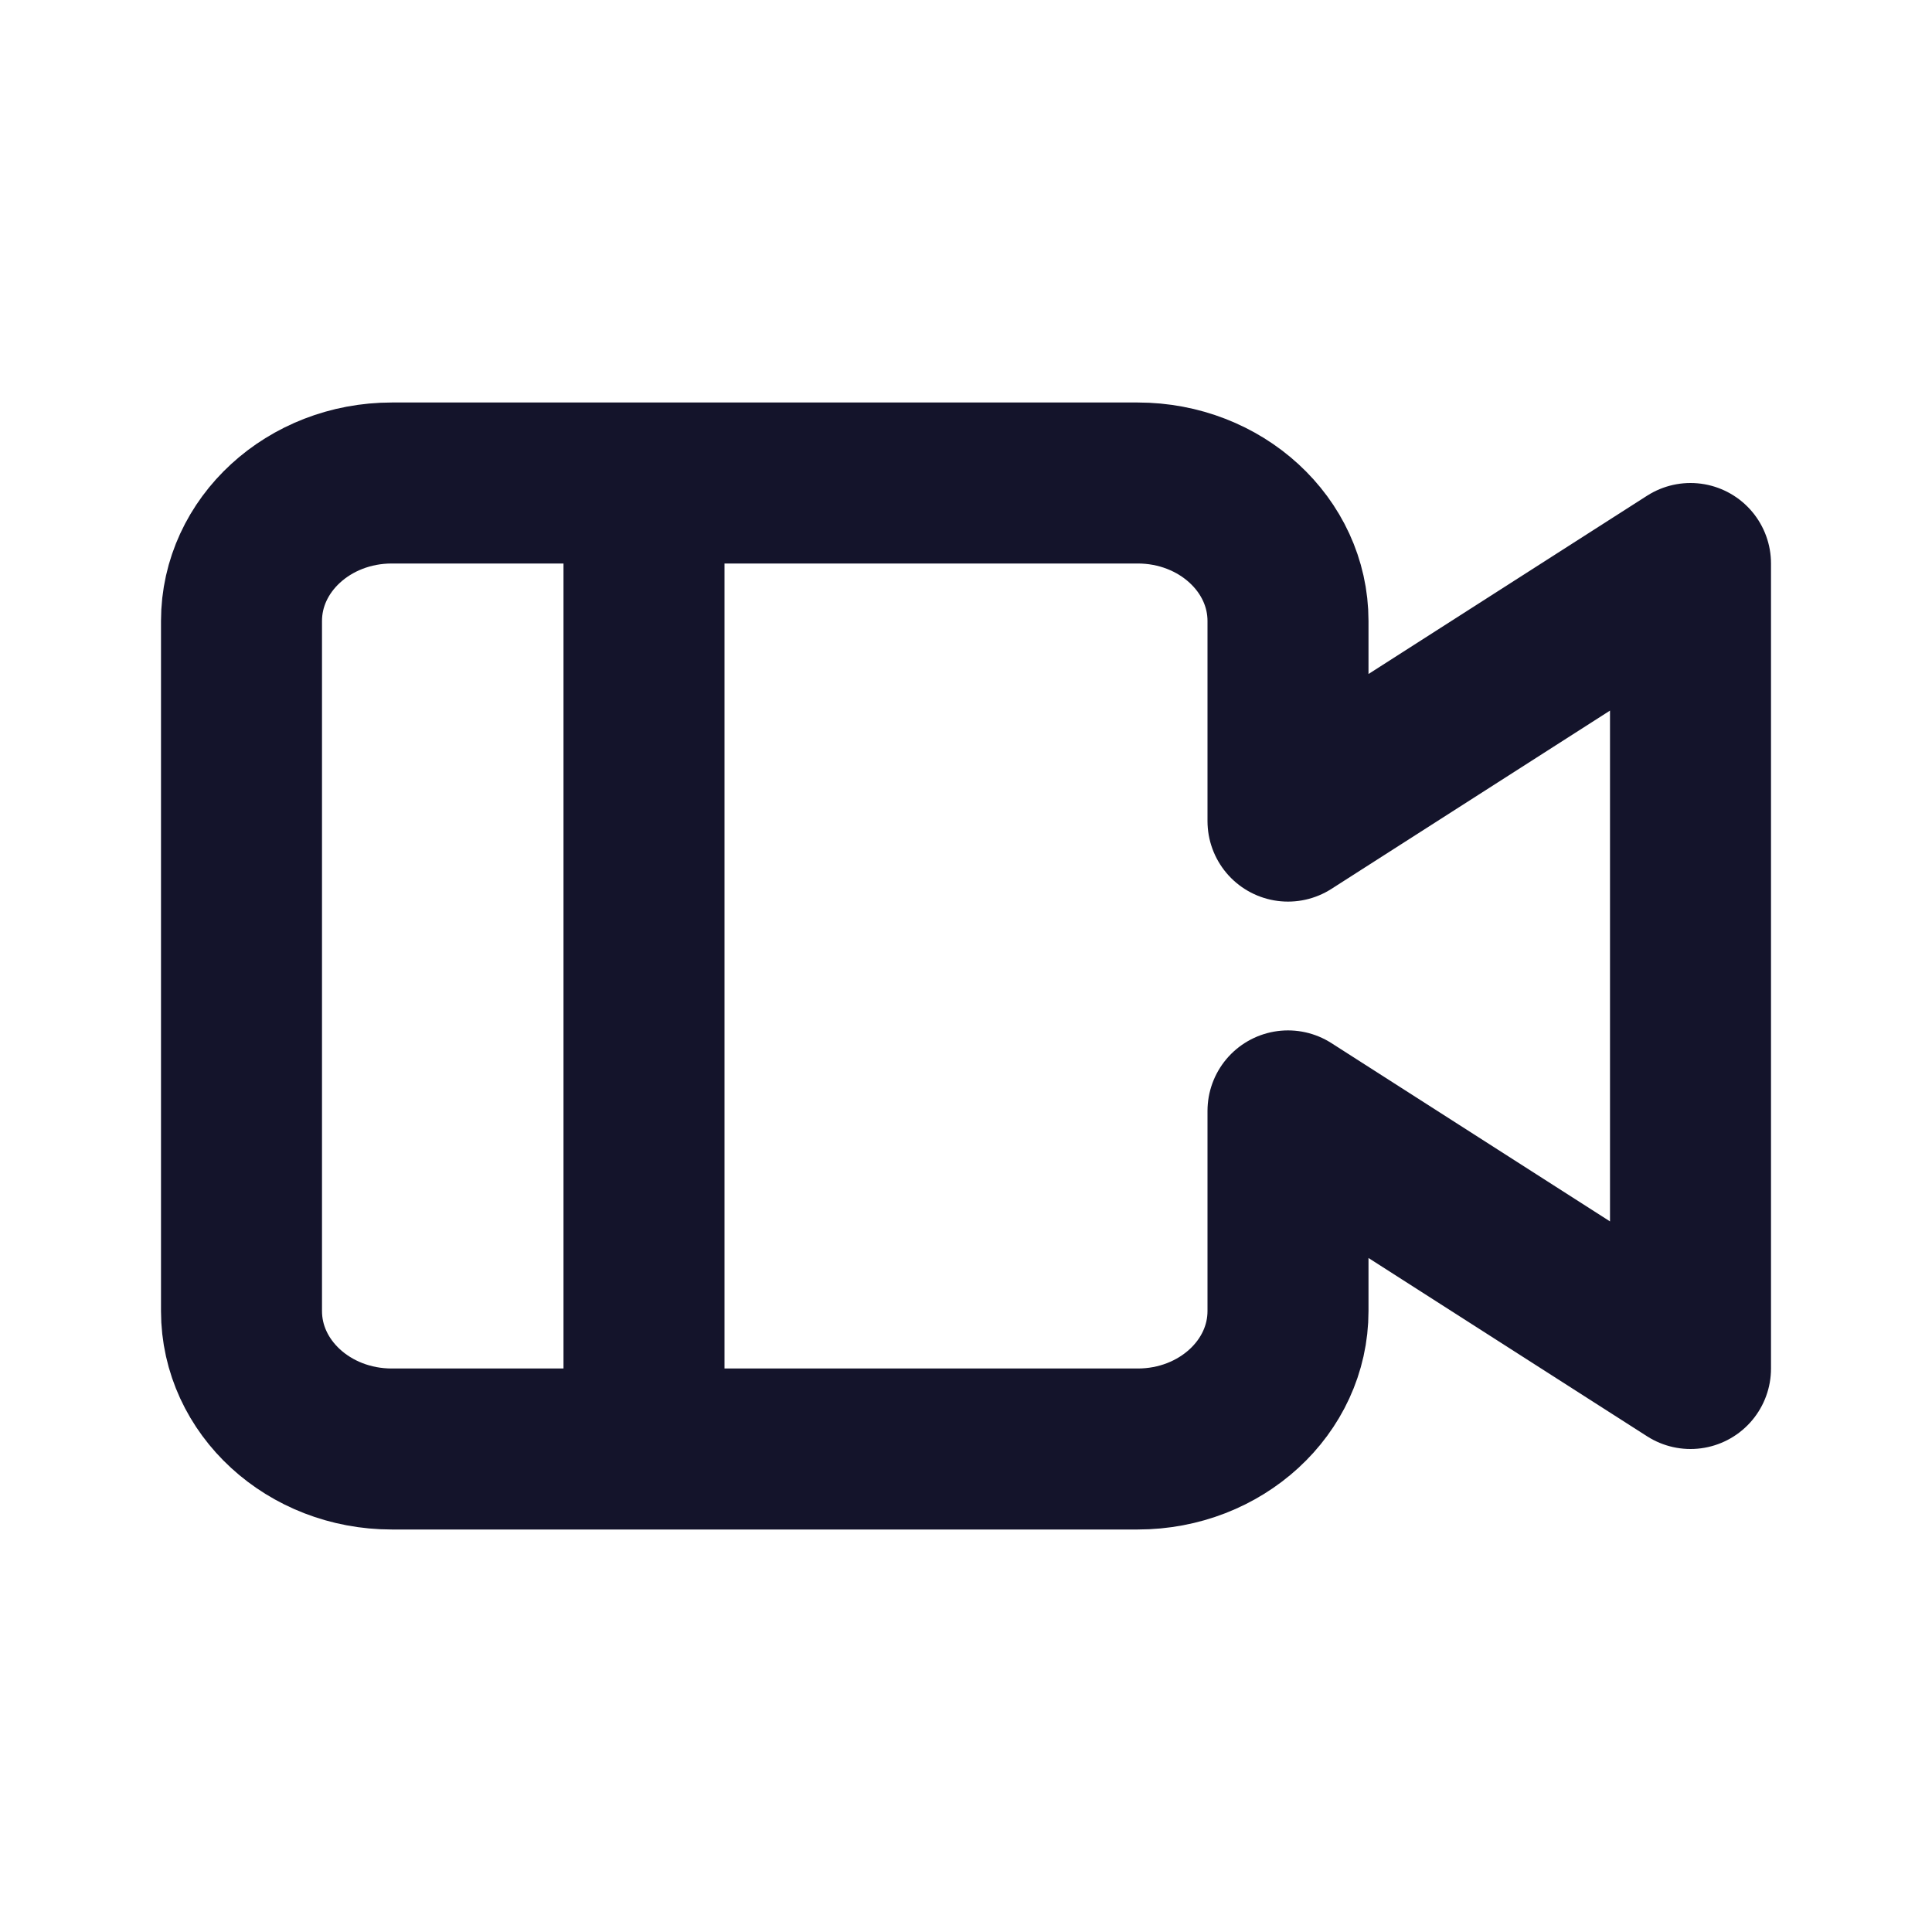
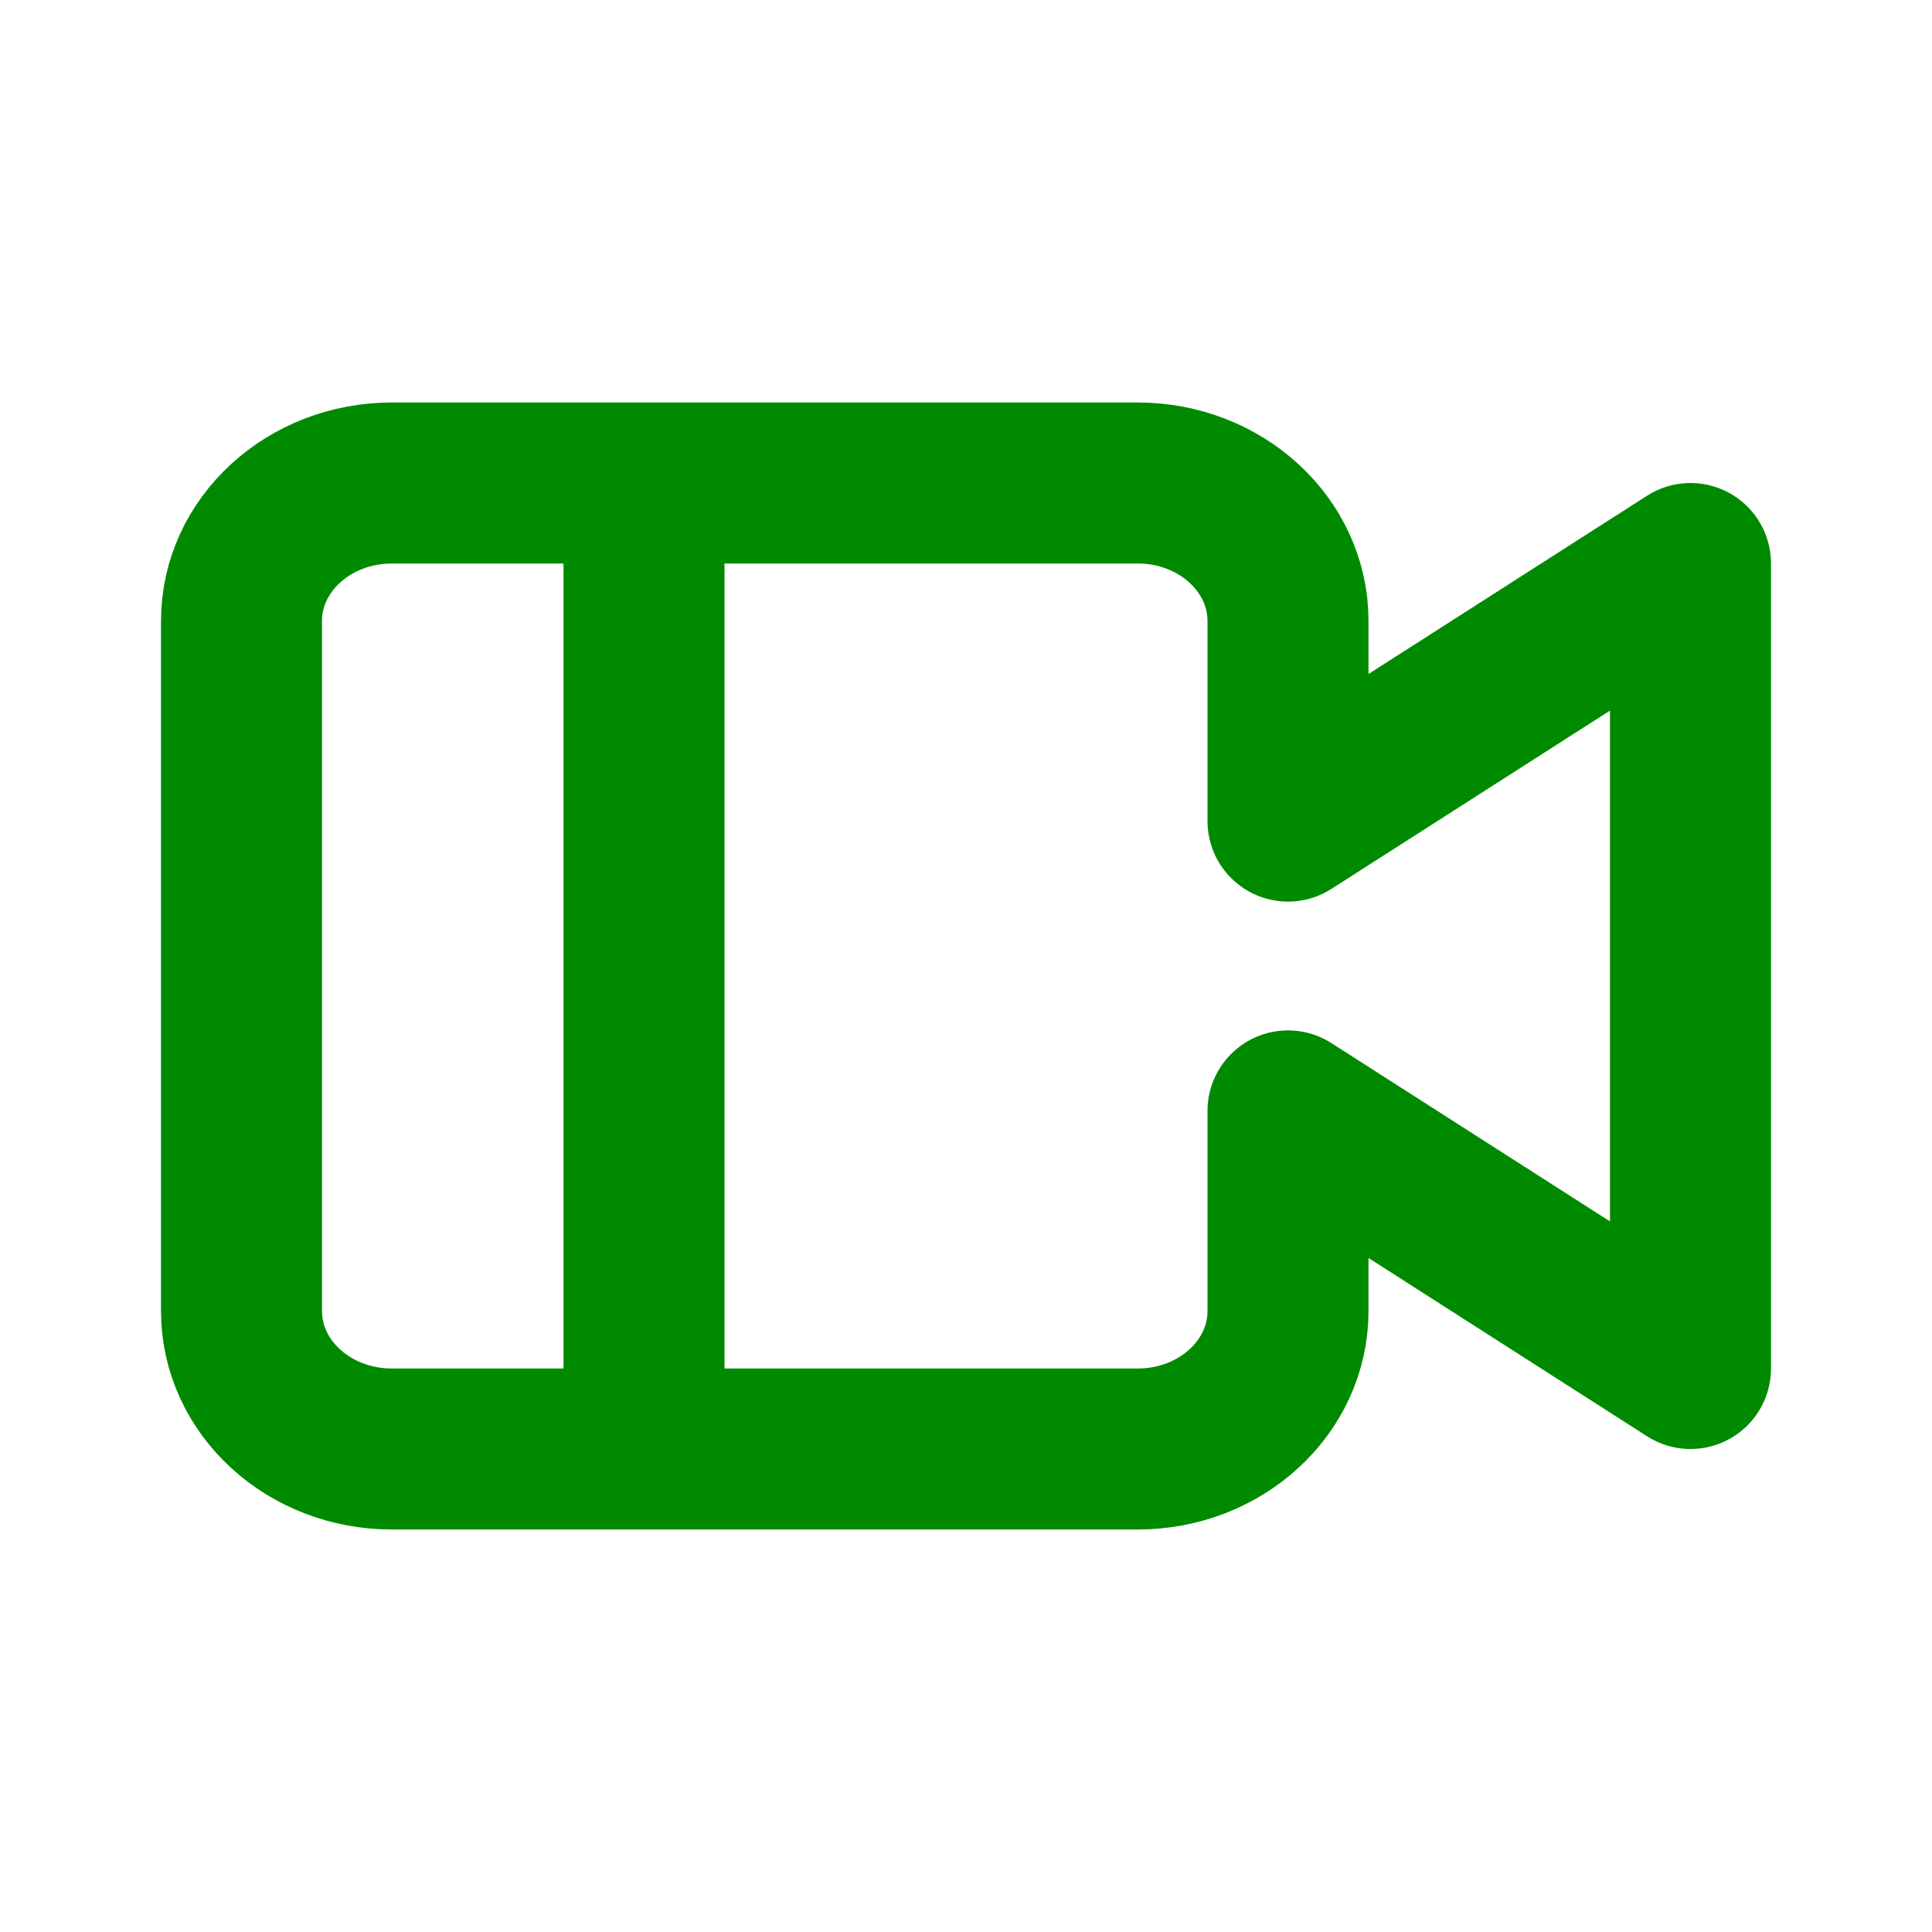
<svg xmlns="http://www.w3.org/2000/svg" width="24" height="24" viewBox="0 0 24 24" fill="none">
-   <path d="M4.867 6H14.133C15.164 6 16 6.768 16 7.714V10.2L21 7V17L16 13.8V16.286C16 17.233 15.164 18 14.133 18H4.867C3.836 18 3 17.233 3 16.286V7.714C3 6.768 3.836 6 4.867 6Z" stroke="#14142B" stroke-width="2" stroke-linecap="round" stroke-linejoin="round" />
-   <path d="M8 6V18" stroke="#14142B" stroke-width="2" />
+   <path d="M4.867 6H14.133C15.164 6 16 6.768 16 7.714V10.2L21 7V17L16 13.8V16.286C16 17.233 15.164 18 14.133 18H4.867C3.836 18 3 17.233 3 16.286V7.714C3 6.768 3.836 6 4.867 6Z" stroke="#008a00" stroke-width="2" stroke-linecap="round" stroke-linejoin="round" />
+   <path d="M8 6V18" stroke="#008a00" stroke-width="2" />
</svg>
